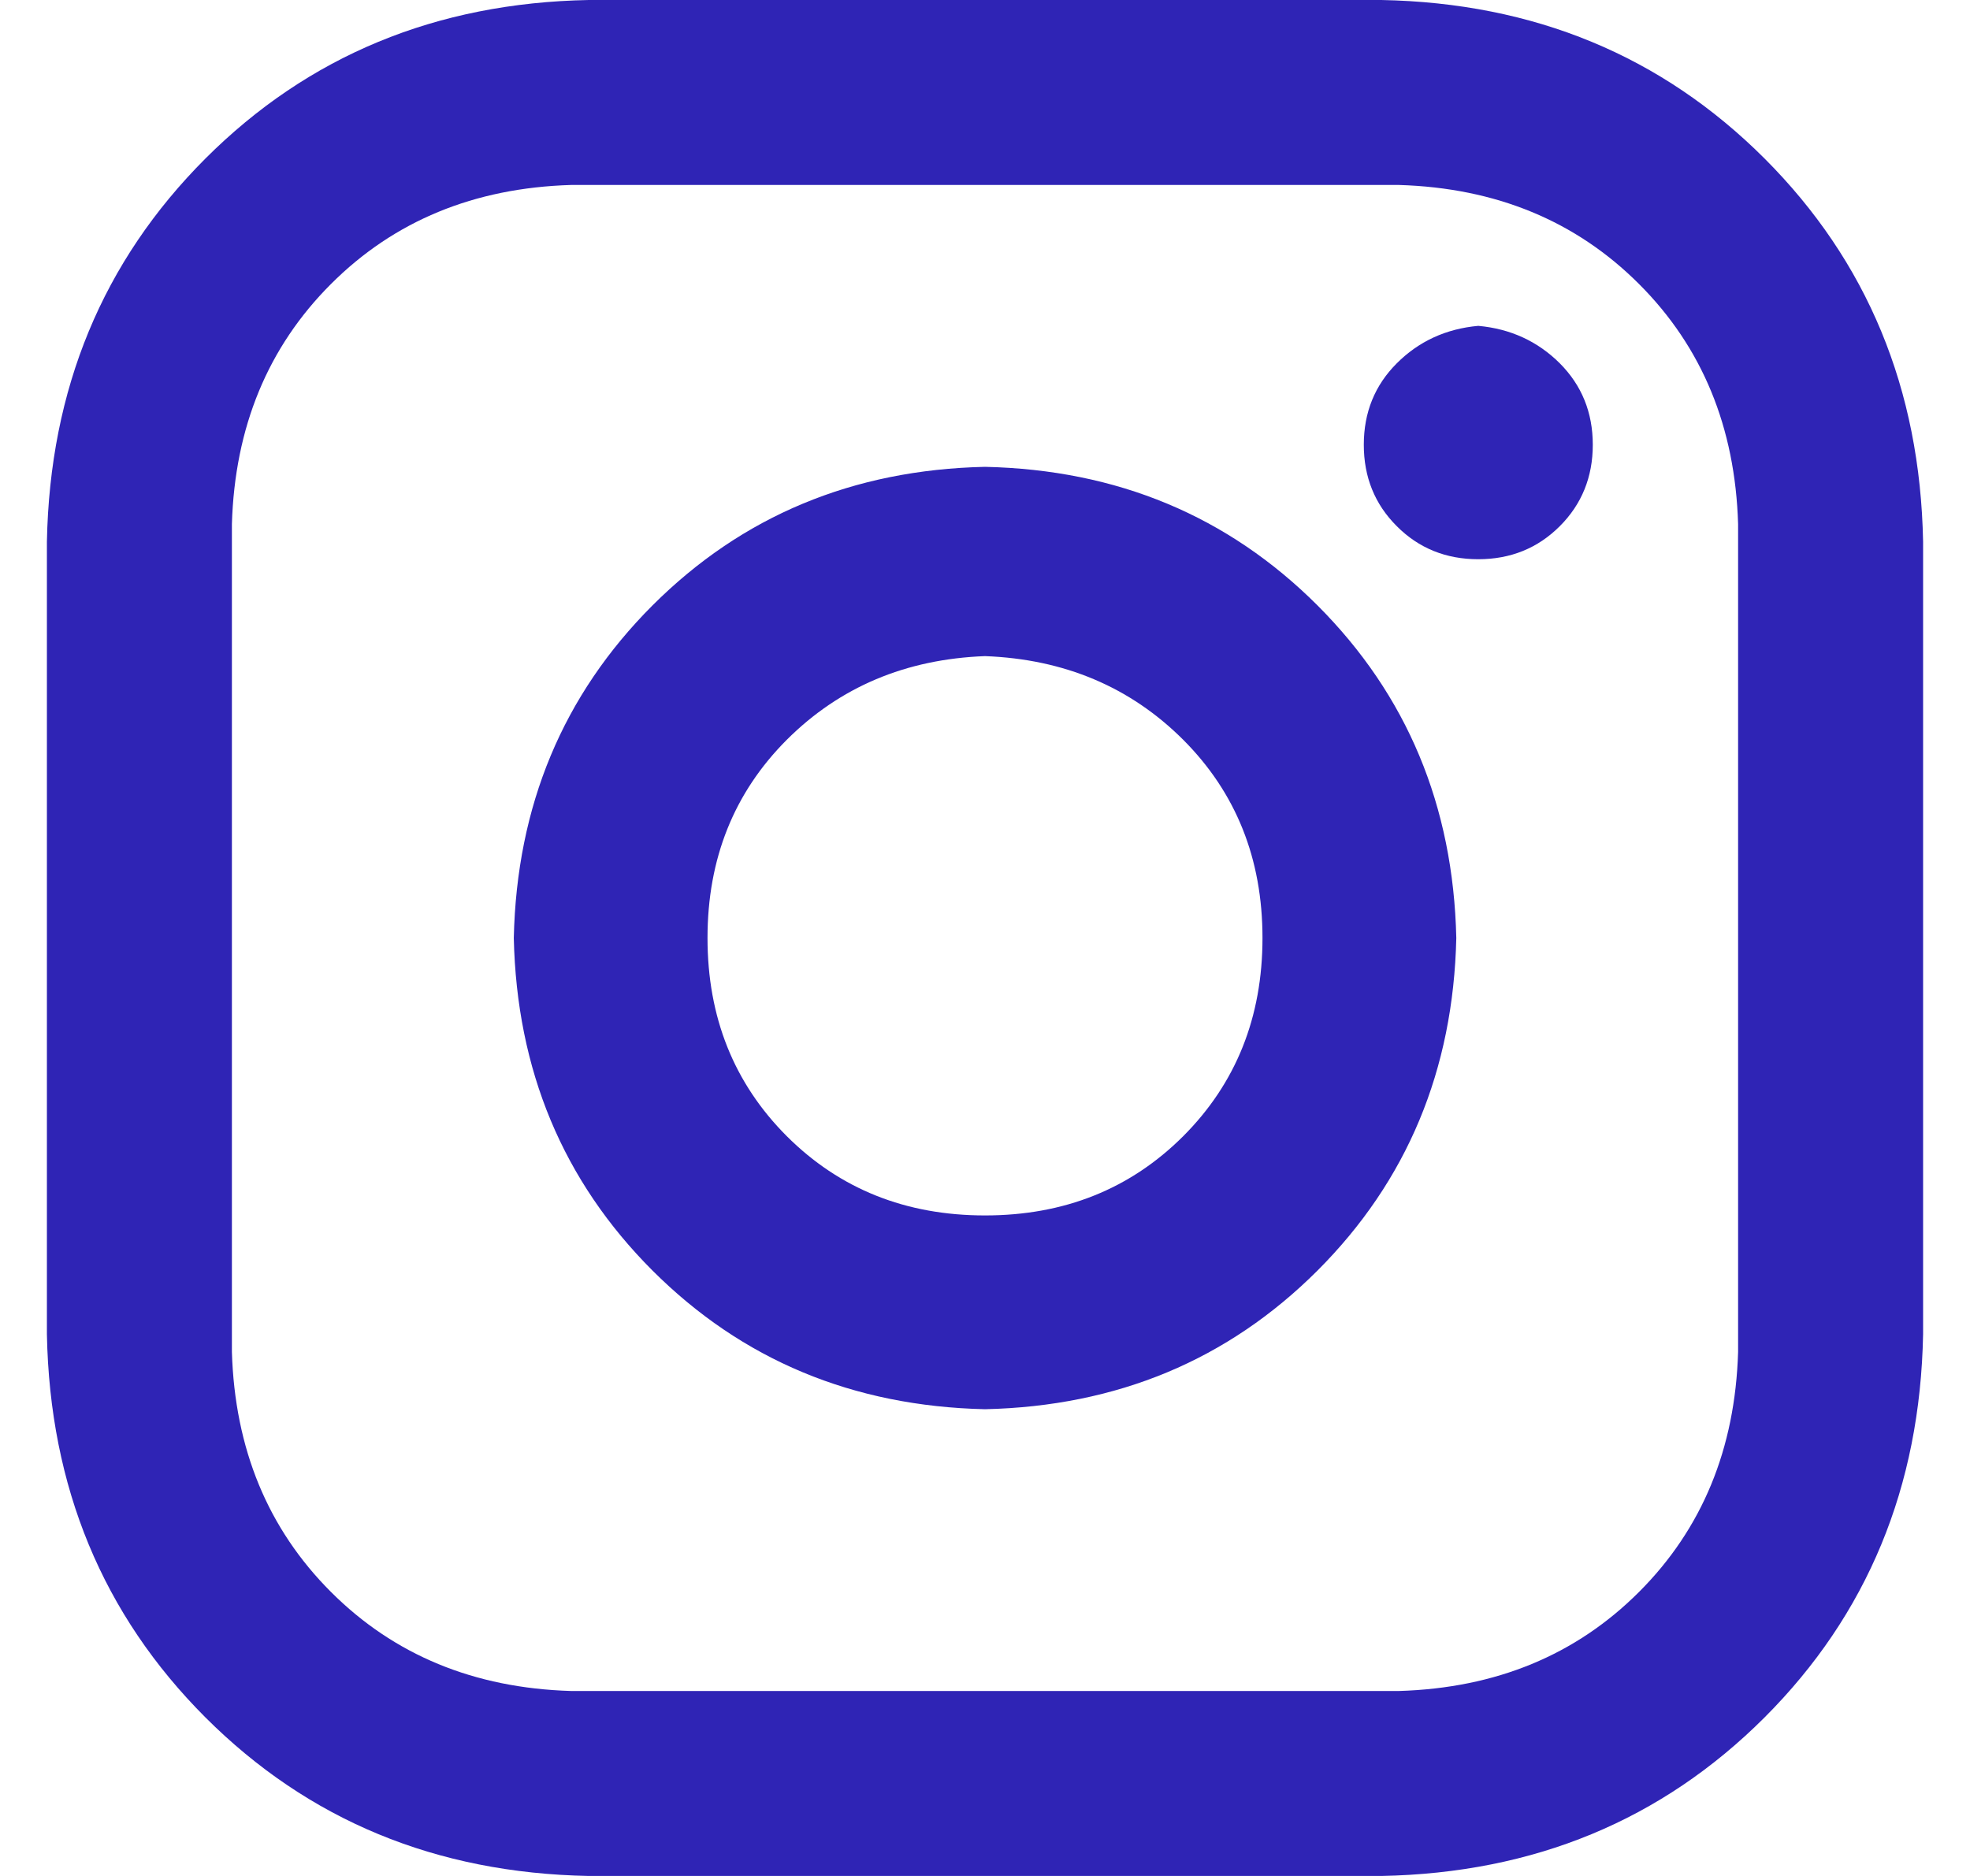
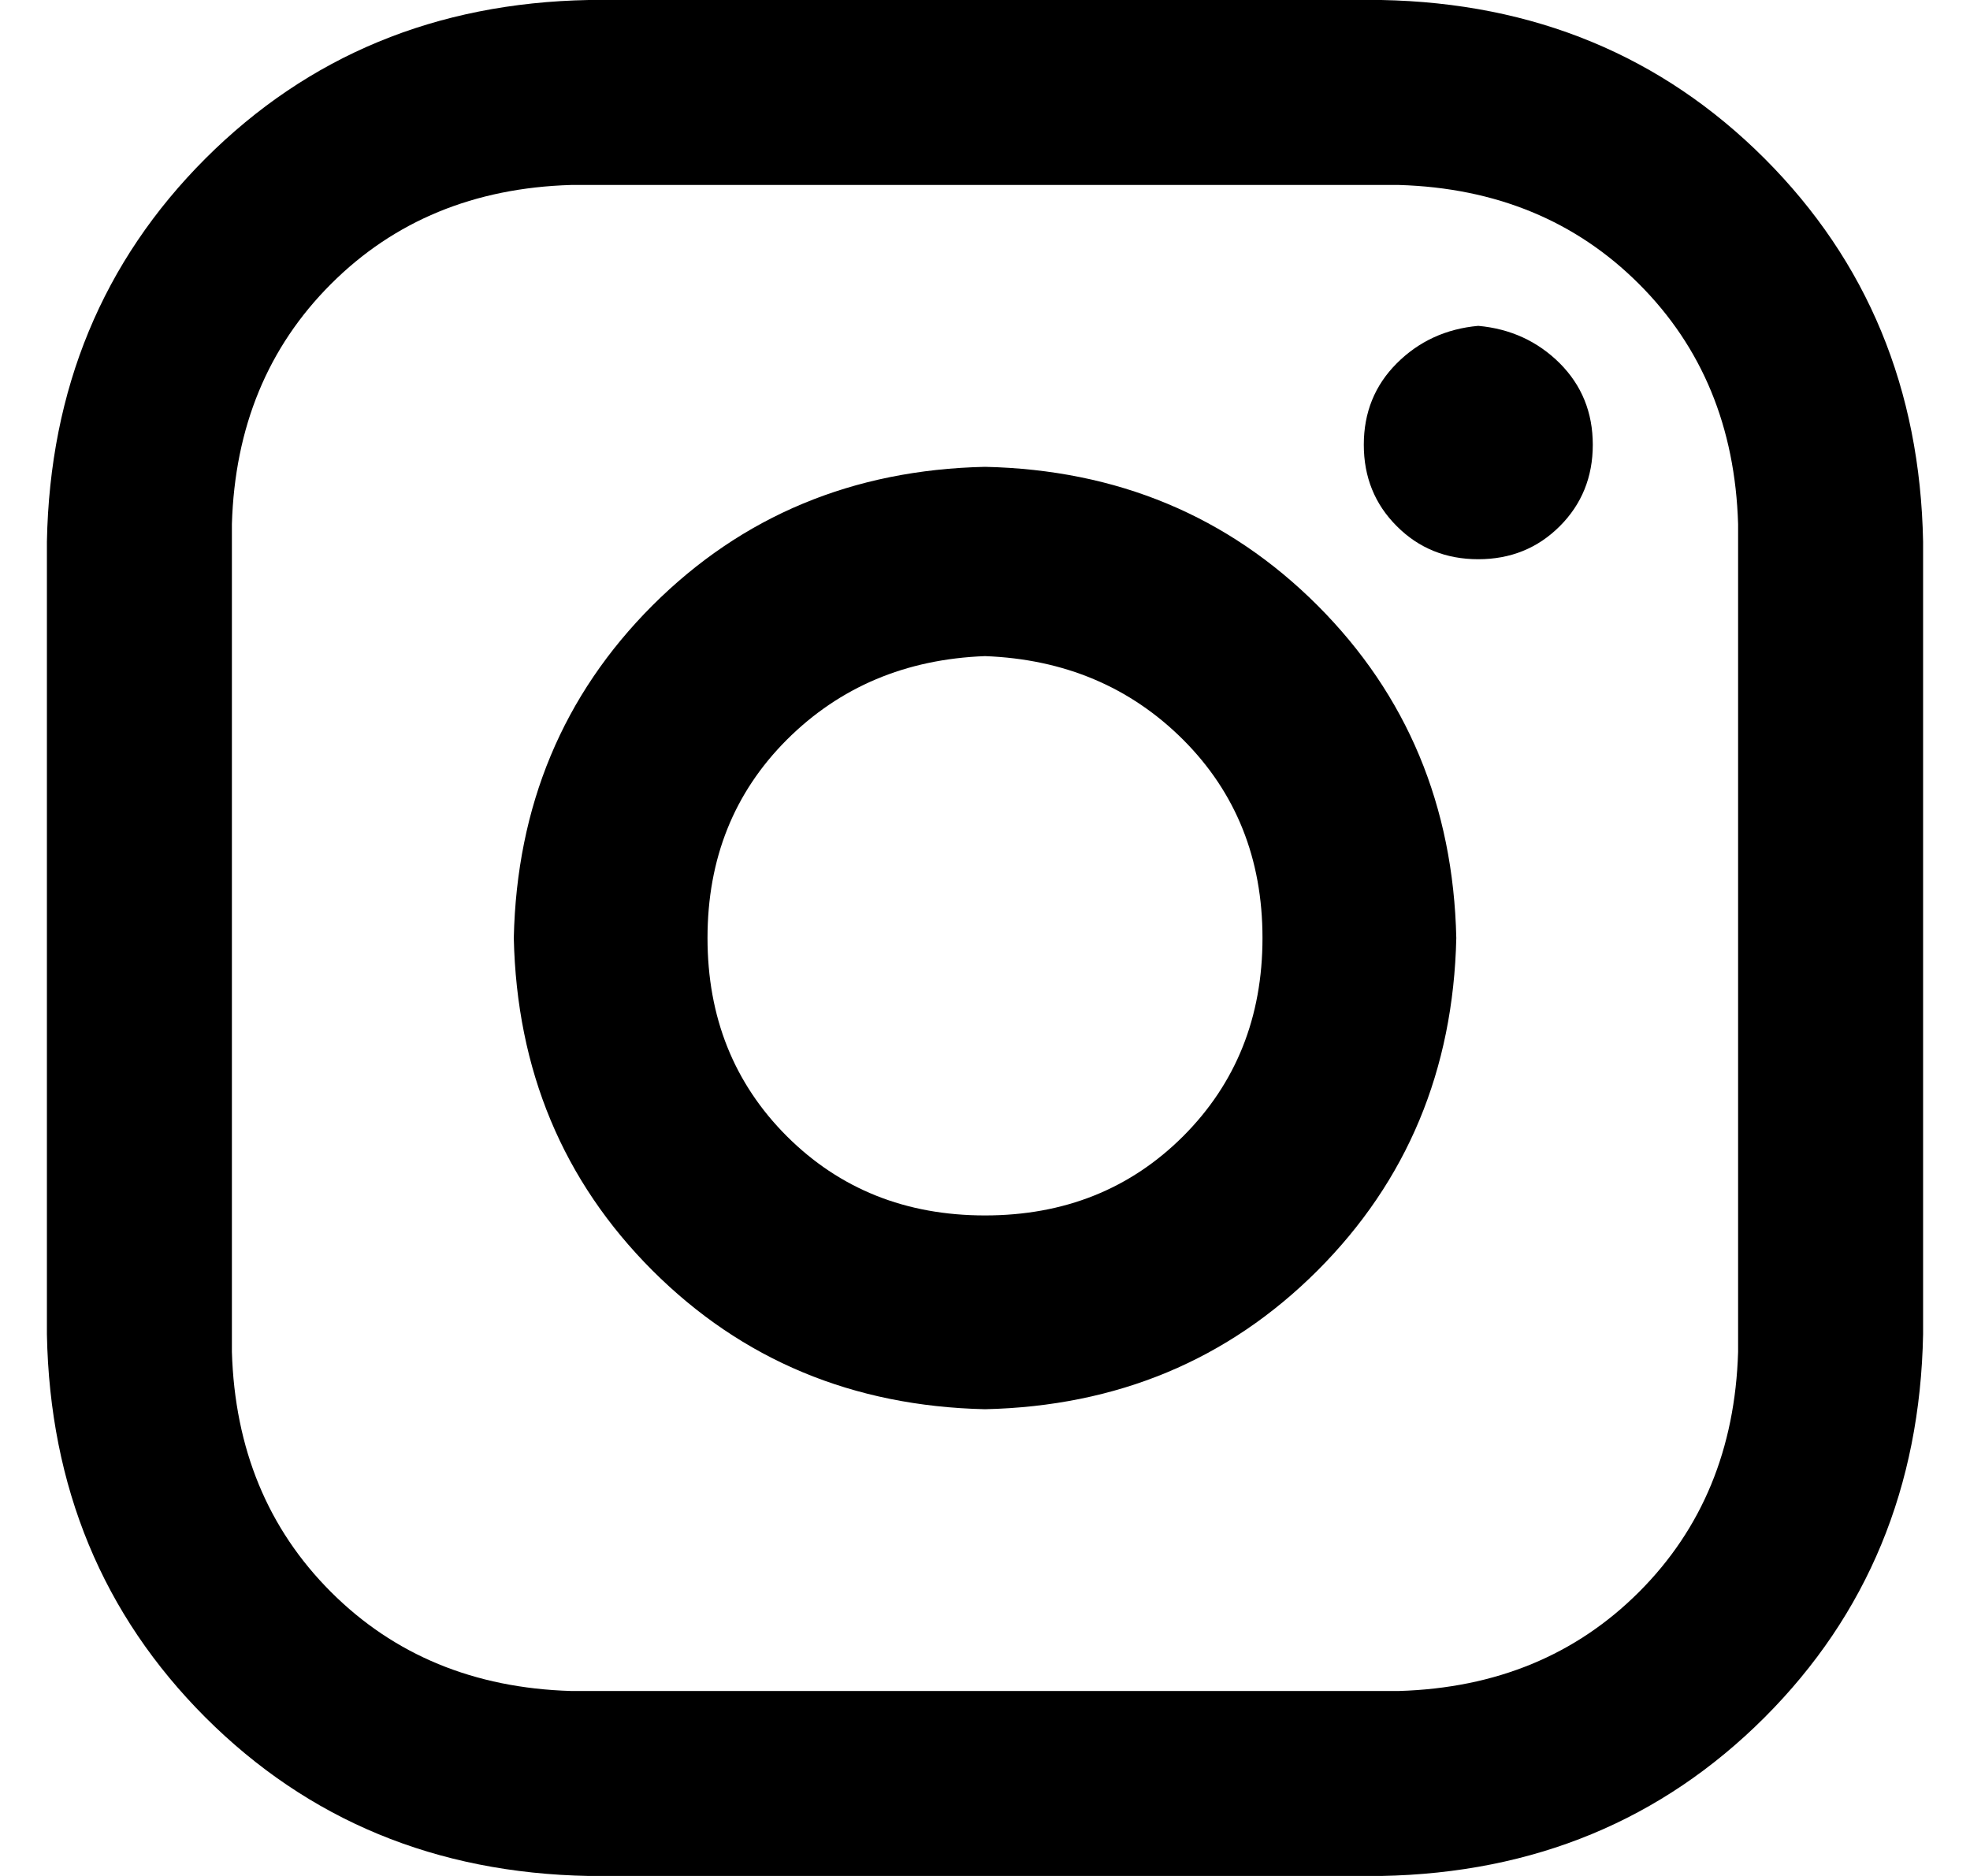
<svg xmlns="http://www.w3.org/2000/svg" width="21" height="20" viewBox="0 0 21 20" fill="none">
-   <path d="M6.275 0H14.725C16.353 0.031 17.714 0.595 18.81 1.69C19.905 2.786 20.469 4.147 20.5 5.775V14.225C20.469 15.853 19.905 17.214 18.81 18.31C17.714 19.405 16.353 19.969 14.725 20H6.275C4.647 19.969 3.286 19.405 2.19 18.31C1.095 17.214 0.531 15.853 0.5 14.225V5.775C0.531 4.147 1.095 2.786 2.19 1.69C3.286 0.595 4.647 0.031 6.275 0ZM6.087 1.972C5.054 2.003 4.201 2.355 3.528 3.028C2.855 3.701 2.503 4.554 2.472 5.587V14.413C2.503 15.446 2.855 16.299 3.528 16.972C4.201 17.645 5.054 17.997 6.087 18.028H14.913C15.946 17.997 16.799 17.645 17.472 16.972C18.145 16.299 18.497 15.446 18.528 14.413V5.587C18.497 4.554 18.145 3.701 17.472 3.028C16.799 2.355 15.946 2.003 14.913 1.972H6.087ZM15.758 3.474C16.102 3.505 16.392 3.639 16.627 3.873C16.861 4.108 16.979 4.397 16.979 4.742C16.979 5.086 16.861 5.376 16.627 5.61C16.392 5.845 16.102 5.962 15.758 5.962C15.414 5.962 15.124 5.845 14.89 5.61C14.655 5.376 14.538 5.086 14.538 4.742C14.538 4.397 14.655 4.108 14.89 3.873C15.124 3.639 15.414 3.505 15.758 3.474ZM10.5 4.977C11.909 5.008 13.09 5.501 14.045 6.455C14.999 7.41 15.492 8.592 15.524 10C15.492 11.409 14.999 12.59 14.045 13.545C13.09 14.499 11.909 14.992 10.5 15.024C9.092 14.992 7.91 14.499 6.955 13.545C6.001 12.59 5.508 11.409 5.477 10C5.508 8.592 6.001 7.41 6.955 6.455C7.91 5.501 9.092 5.008 10.5 4.977ZM10.5 6.995C9.655 7.027 8.951 7.324 8.387 7.887C7.824 8.451 7.542 9.155 7.542 10C7.542 10.845 7.824 11.549 8.387 12.113C8.951 12.676 9.655 12.958 10.5 12.958C11.345 12.958 12.049 12.676 12.613 12.113C13.176 11.549 13.458 10.845 13.458 10C13.458 9.155 13.176 8.451 12.613 7.887C12.049 7.324 11.345 7.027 10.5 6.995Z" fill="#2F24B5" />
+   <path d="M6.275 0H14.725C16.353 0.031 17.714 0.595 18.81 1.69C19.905 2.786 20.469 4.147 20.5 5.775V14.225C20.469 15.853 19.905 17.214 18.81 18.31C17.714 19.405 16.353 19.969 14.725 20H6.275C4.647 19.969 3.286 19.405 2.19 18.31C1.095 17.214 0.531 15.853 0.5 14.225V5.775C0.531 4.147 1.095 2.786 2.19 1.69C3.286 0.595 4.647 0.031 6.275 0ZM6.087 1.972C5.054 2.003 4.201 2.355 3.528 3.028C2.855 3.701 2.503 4.554 2.472 5.587V14.413C2.503 15.446 2.855 16.299 3.528 16.972C4.201 17.645 5.054 17.997 6.087 18.028H14.913C15.946 17.997 16.799 17.645 17.472 16.972C18.145 16.299 18.497 15.446 18.528 14.413V5.587C18.497 4.554 18.145 3.701 17.472 3.028C16.799 2.355 15.946 2.003 14.913 1.972H6.087ZM15.758 3.474C16.102 3.505 16.392 3.639 16.627 3.873C16.861 4.108 16.979 4.397 16.979 4.742C16.979 5.086 16.861 5.376 16.627 5.61C16.392 5.845 16.102 5.962 15.758 5.962C15.414 5.962 15.124 5.845 14.89 5.61C14.655 5.376 14.538 5.086 14.538 4.742C14.538 4.397 14.655 4.108 14.89 3.873C15.124 3.639 15.414 3.505 15.758 3.474ZM10.5 4.977C11.909 5.008 13.09 5.501 14.045 6.455C14.999 7.41 15.492 8.592 15.524 10C15.492 11.409 14.999 12.59 14.045 13.545C13.09 14.499 11.909 14.992 10.5 15.024C9.092 14.992 7.91 14.499 6.955 13.545C6.001 12.59 5.508 11.409 5.477 10C5.508 8.592 6.001 7.41 6.955 6.455C7.91 5.501 9.092 5.008 10.5 4.977ZM10.5 6.995C9.655 7.027 8.951 7.324 8.387 7.887C7.824 8.451 7.542 9.155 7.542 10C7.542 10.845 7.824 11.549 8.387 12.113C8.951 12.676 9.655 12.958 10.5 12.958C11.345 12.958 12.049 12.676 12.613 12.113C13.176 11.549 13.458 10.845 13.458 10C13.458 9.155 13.176 8.451 12.613 7.887C12.049 7.324 11.345 7.027 10.5 6.995Z" fill="black" />
</svg>
